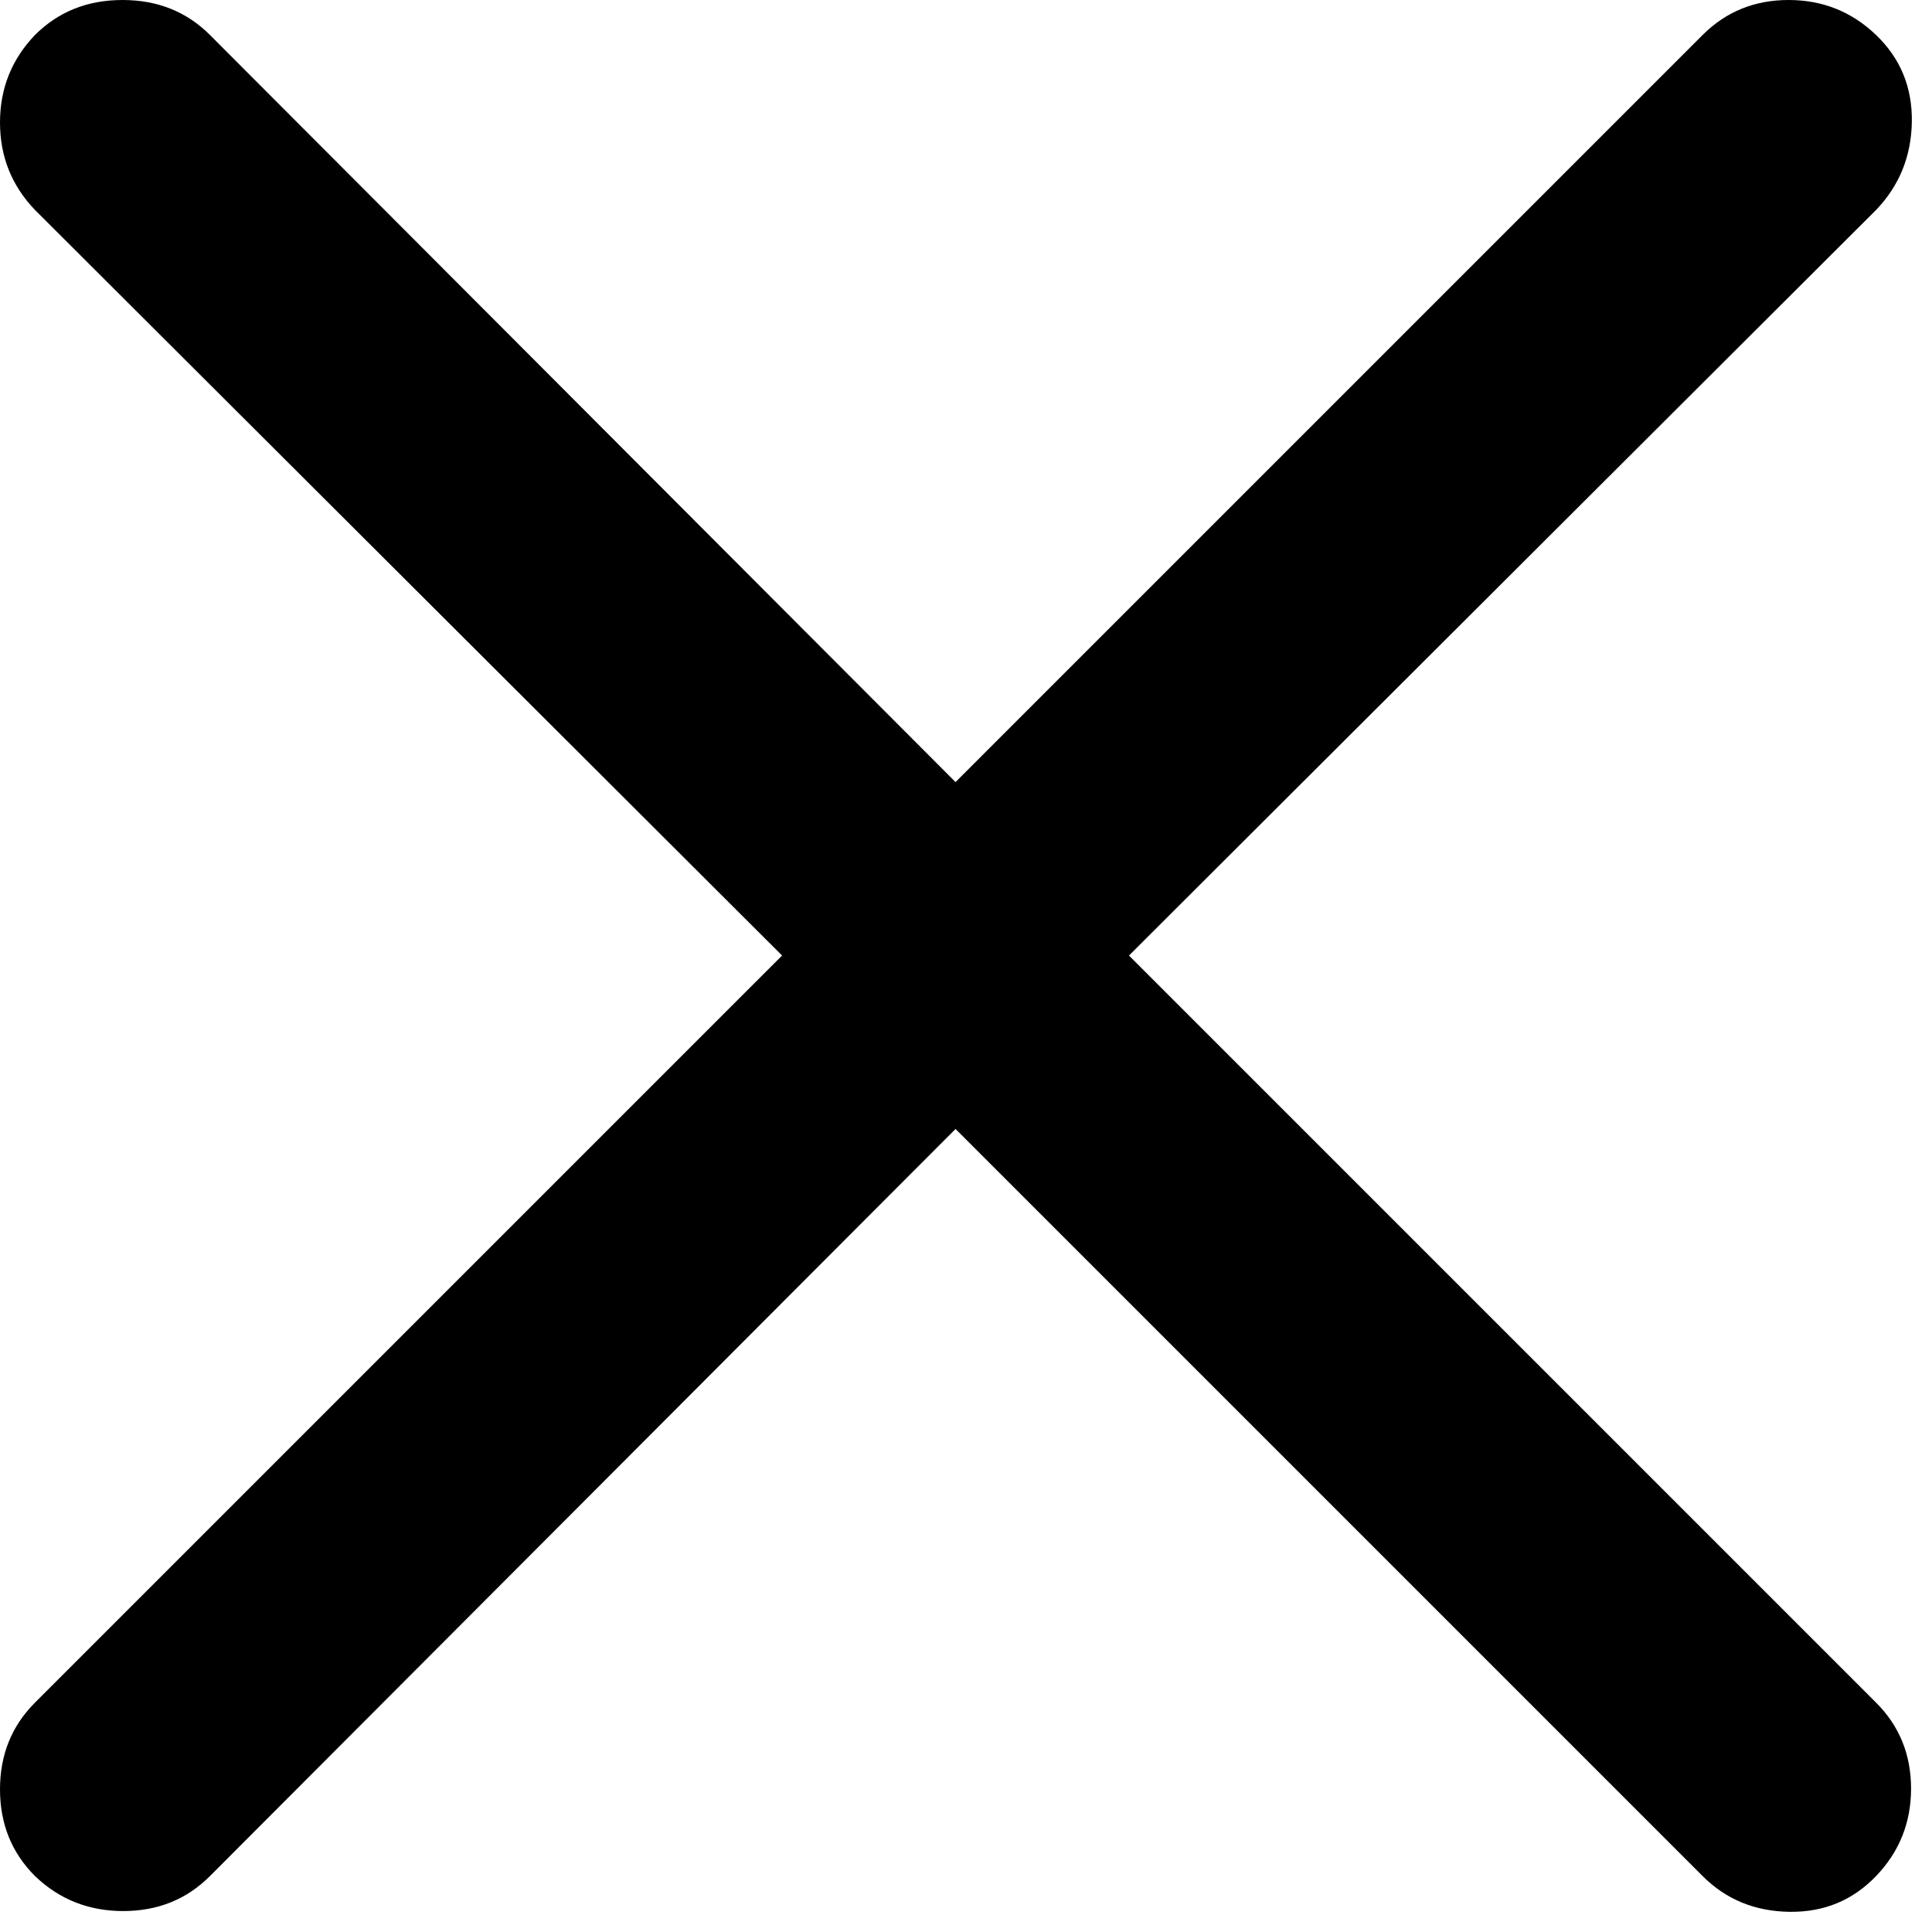
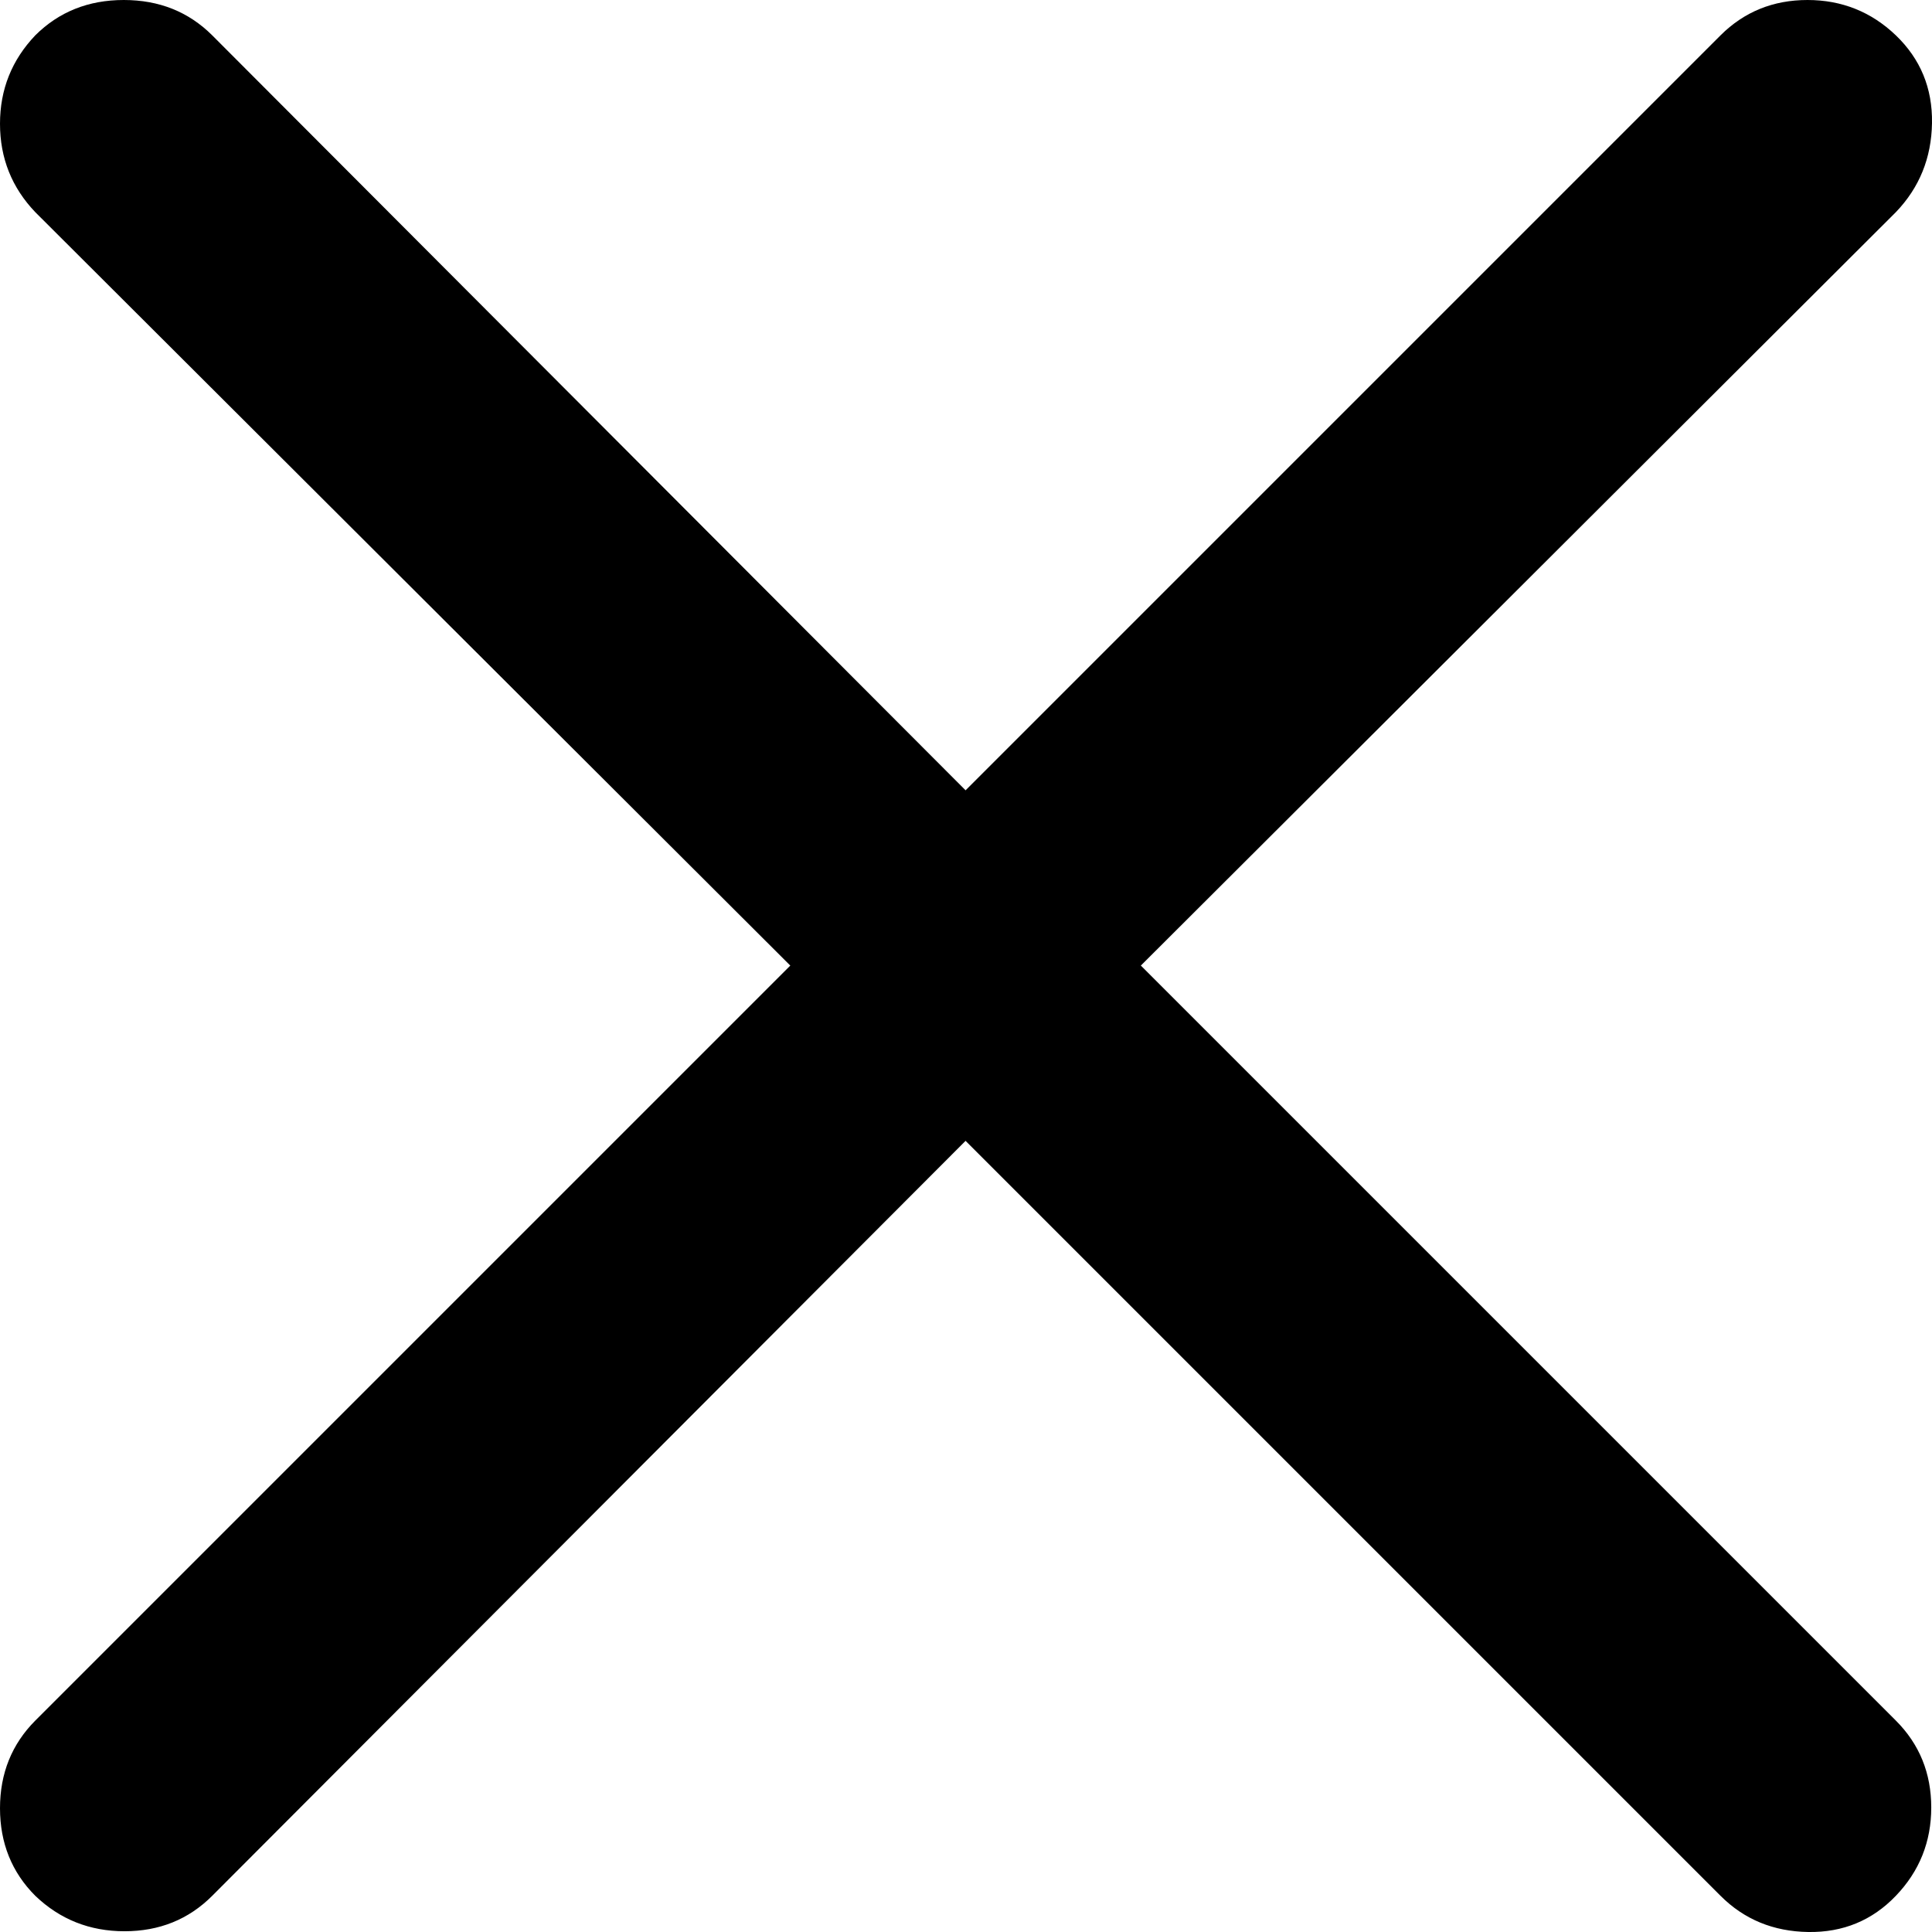
- <svg xmlns="http://www.w3.org/2000/svg" width="62" height="62" viewBox="0 0 62 62" fill="none">
-   <path d="M1.123 60.205C1.904 60.954 2.848 61.328 3.955 61.328C5.062 61.328 5.99 60.954 6.738 60.205L30.664 36.23L54.639 60.205C55.387 60.954 56.315 61.336 57.422 61.352C58.529 61.369 59.456 60.986 60.205 60.205C60.954 59.424 61.328 58.488 61.328 57.397C61.328 56.307 60.954 55.387 60.205 54.639L36.23 30.664L60.205 6.738C60.954 5.957 61.336 5.013 61.353 3.906C61.369 2.799 60.986 1.872 60.205 1.123C59.424 0.374 58.488 0 57.398 0C56.307 0 55.387 0.374 54.639 1.123L30.664 25.098L6.738 1.123C5.99 0.374 5.054 0 3.931 0C2.808 0 1.872 0.374 1.123 1.123C0.374 1.904 0 2.84 0 3.931C0 5.021 0.374 5.957 1.123 6.738L25.098 30.664L1.123 54.639C0.374 55.387 0 56.315 0 57.422C0 58.529 0.374 59.456 1.123 60.205Z" fill="black" />
+ <svg xmlns="http://www.w3.org/2000/svg" width="18" height="18" viewBox="0 0 18 18" fill="none">
+   <path d="M0.329 17.663C0.559 17.883 0.836 17.993 1.16 17.993C1.485 17.993 1.757 17.883 1.977 17.663L8.996 10.629L16.03 17.663C16.25 17.883 16.522 17.995 16.847 18C17.171 18.005 17.444 17.892 17.663 17.663C17.883 17.434 17.993 17.159 17.993 16.84C17.993 16.52 17.883 16.25 17.663 16.03L10.629 8.996L17.663 1.977C17.883 1.748 17.995 1.471 18 1.146C18.005 0.821 17.892 0.549 17.663 0.329C17.434 0.11 17.159 0 16.84 0C16.52 0 16.25 0.11 16.03 0.329L8.996 7.363L1.977 0.329C1.757 0.11 1.483 0 1.153 0C0.824 0 0.549 0.11 0.329 0.329C0.11 0.559 0 0.833 0 1.153C0 1.473 0.11 1.748 0.329 1.977L7.363 8.996L0.329 16.03C0.11 16.25 0 16.522 0 16.847C0 17.171 0.11 17.444 0.329 17.663Z" fill="black" />
</svg>
